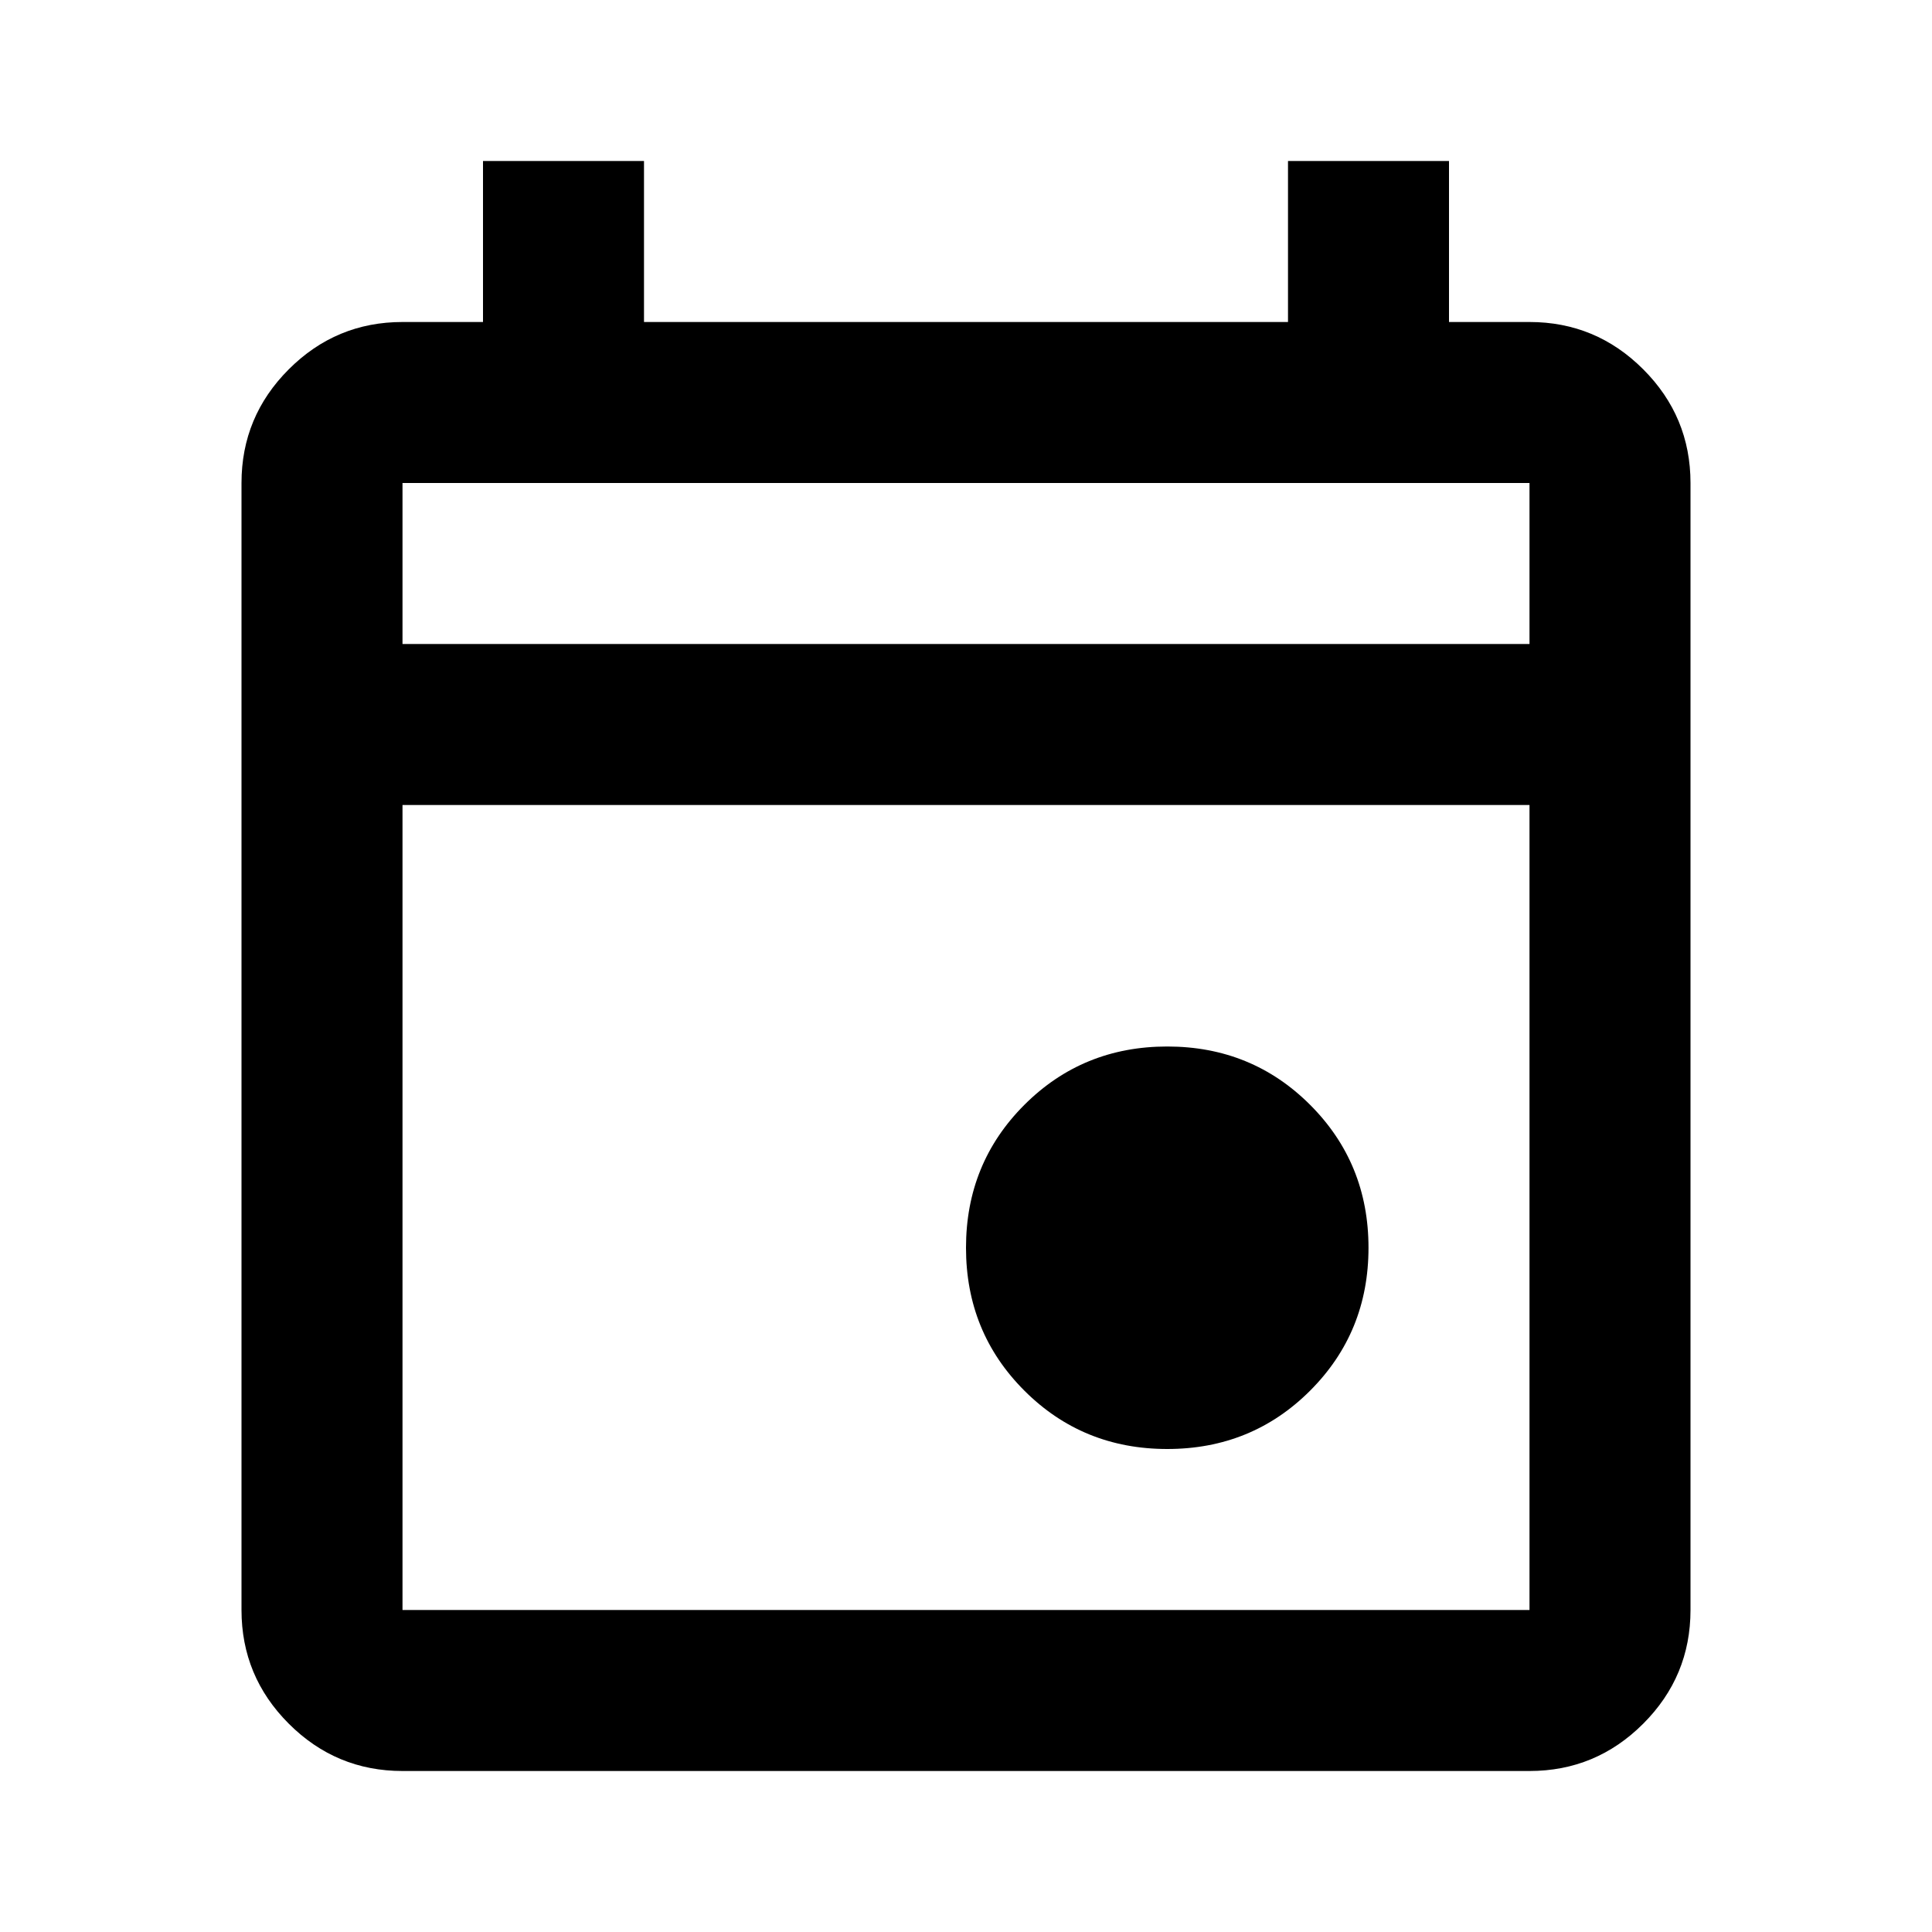
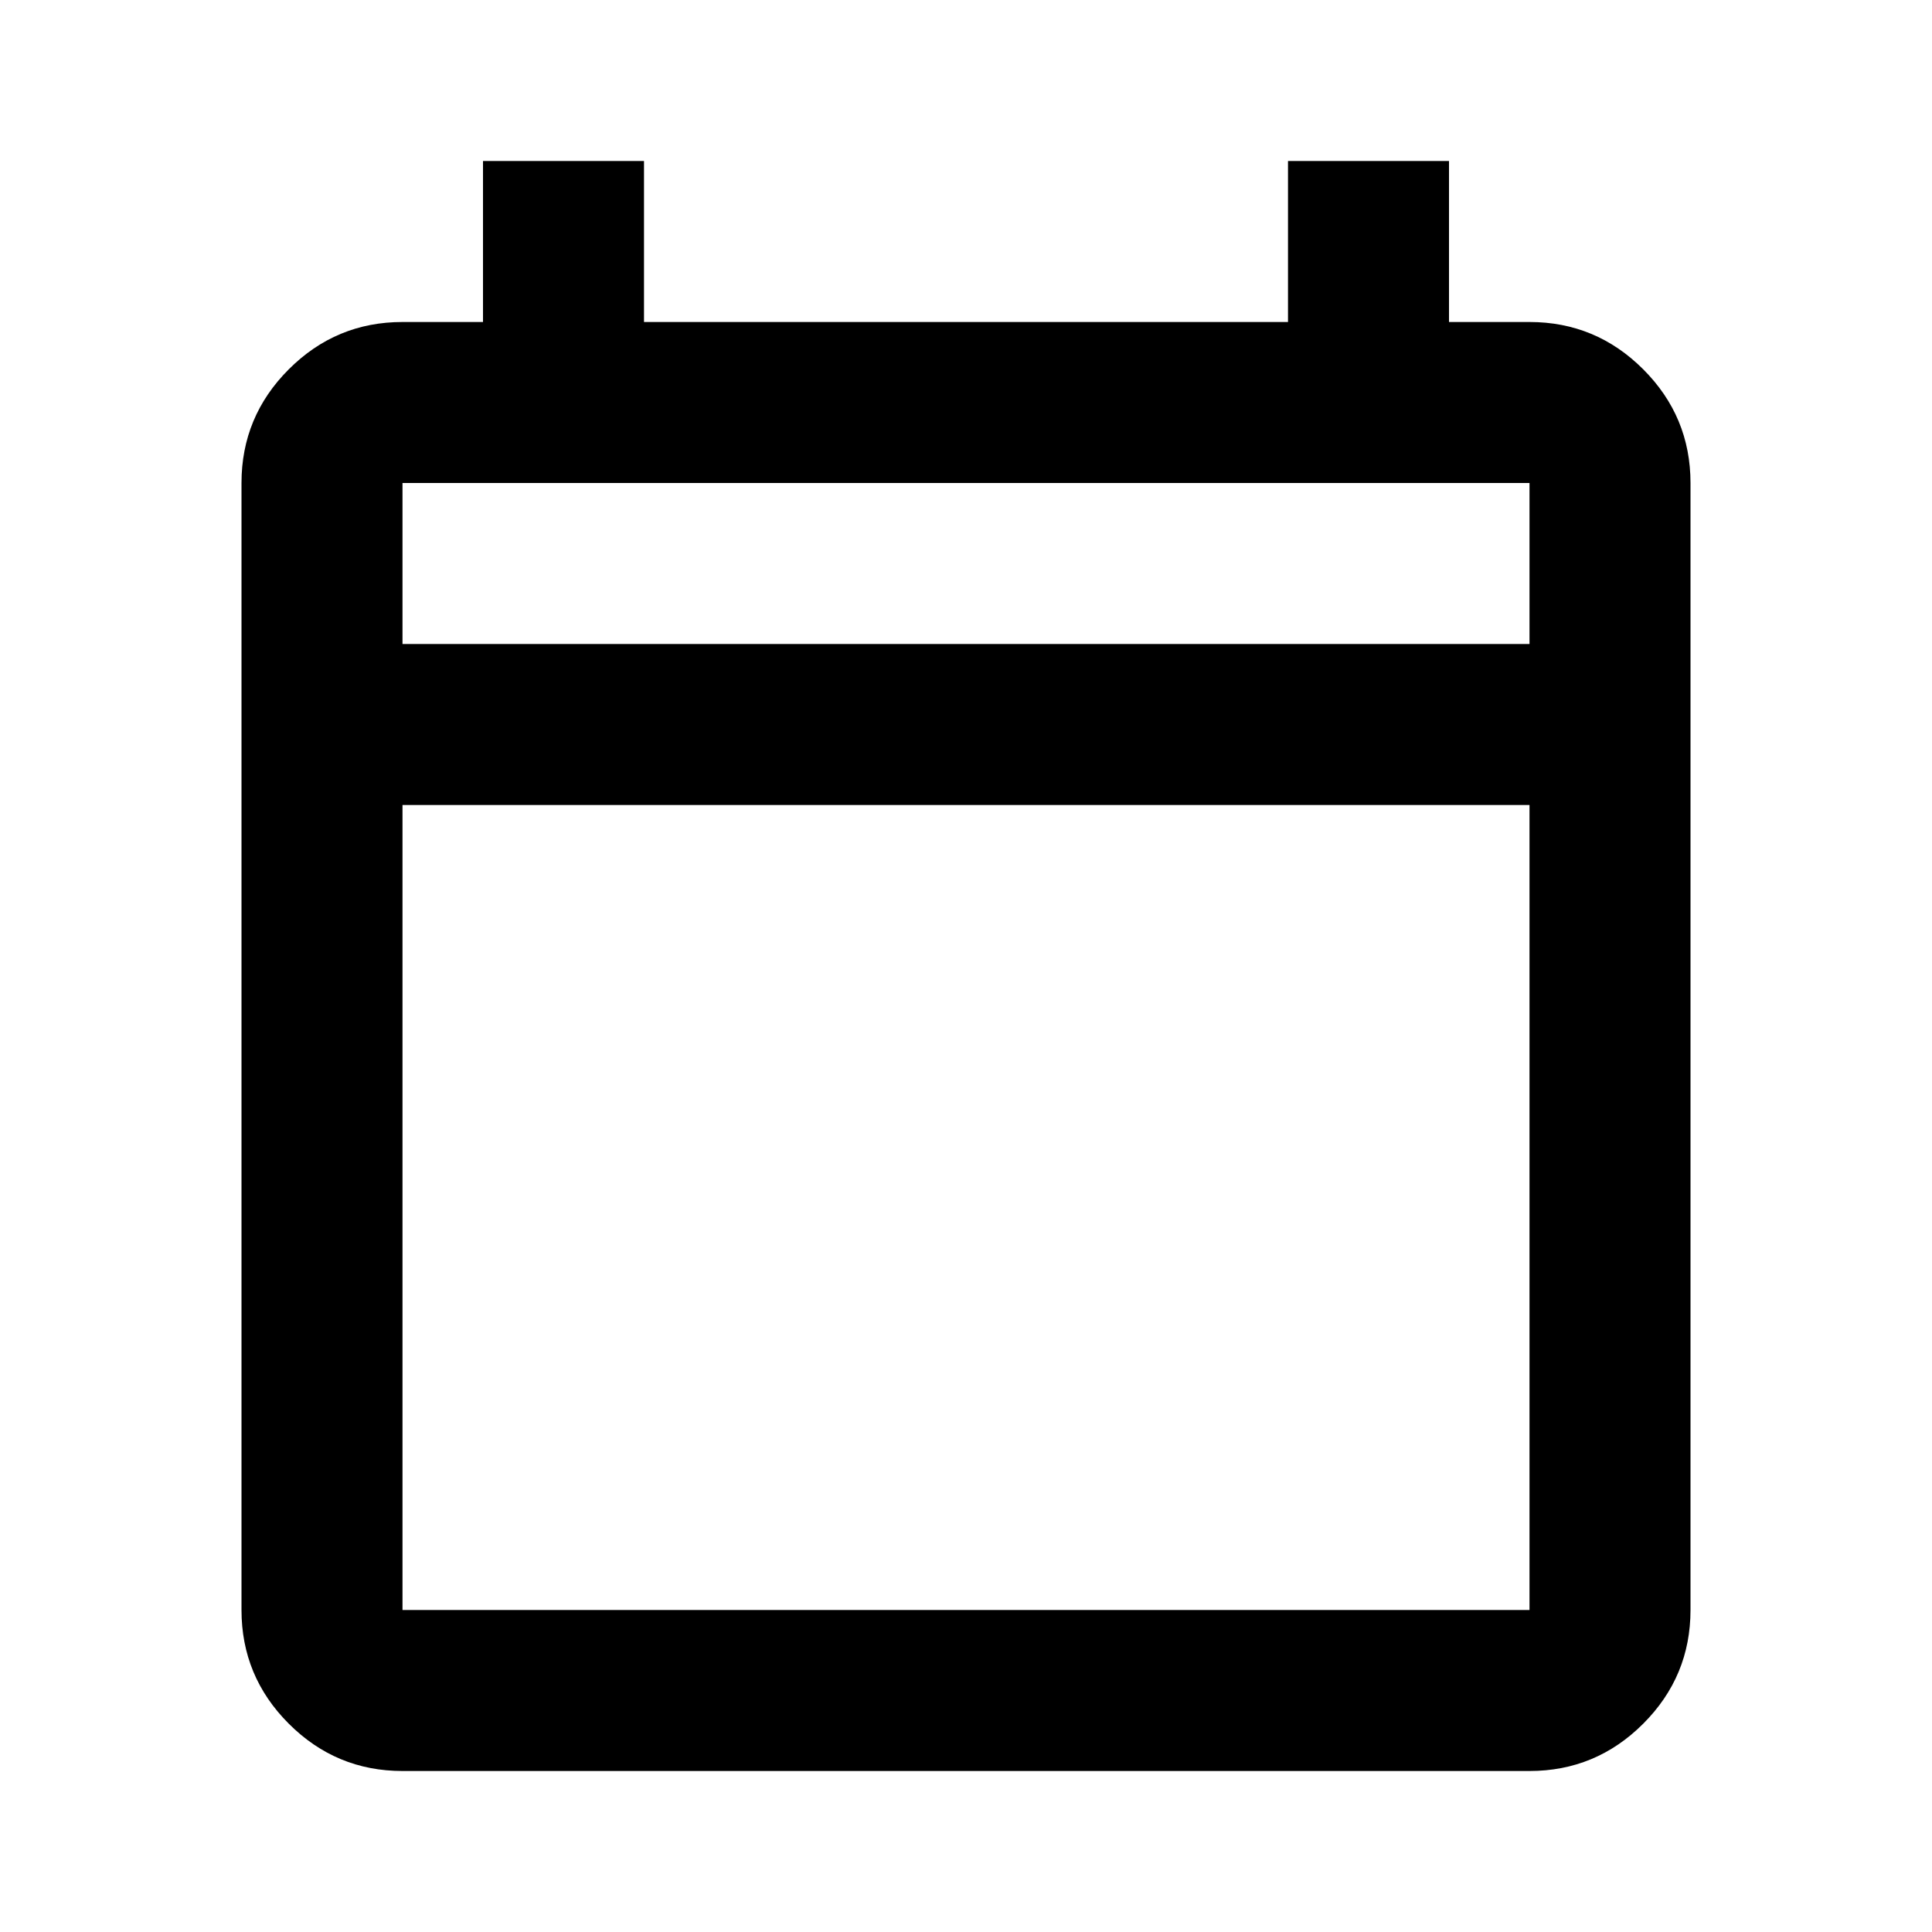
<svg xmlns="http://www.w3.org/2000/svg" height="24px" viewBox="0 -960 960 960" width="24px" fill="currentColor">
-   <path d="M580-240q-42 0-71-29t-29-71q0-42 29-71t71-29q42 0 71 29t29 71q0 42-29 71t-71 29ZM200-80q-33 0-56.5-23.5T120-160v-560q0-33 23.5-56.5T200-800h40v-80h80v80h320v-80h80v80h40q33 0 56.5 23.5T840-720v560q0 33-23.5 56.5T760-80H200Zm0-80h560v-400H200v400Zm0-480h560v-80H200v80Zm0 0v-80 80Z" />
+   <path d="M200-80q-33 0-56.5-23.5T120-160v-560q0-33 23.5-56.5T200-800h40v-80h80v80h320v-80h80v80h40q33 0 56.5 23.5T840-720v560q0 33-23.5 56.5T760-80H200Zm0-80h560v-400H200v400Zm0-480h560v-80H200v80Zm0 0v-80 80Z" />
</svg>
